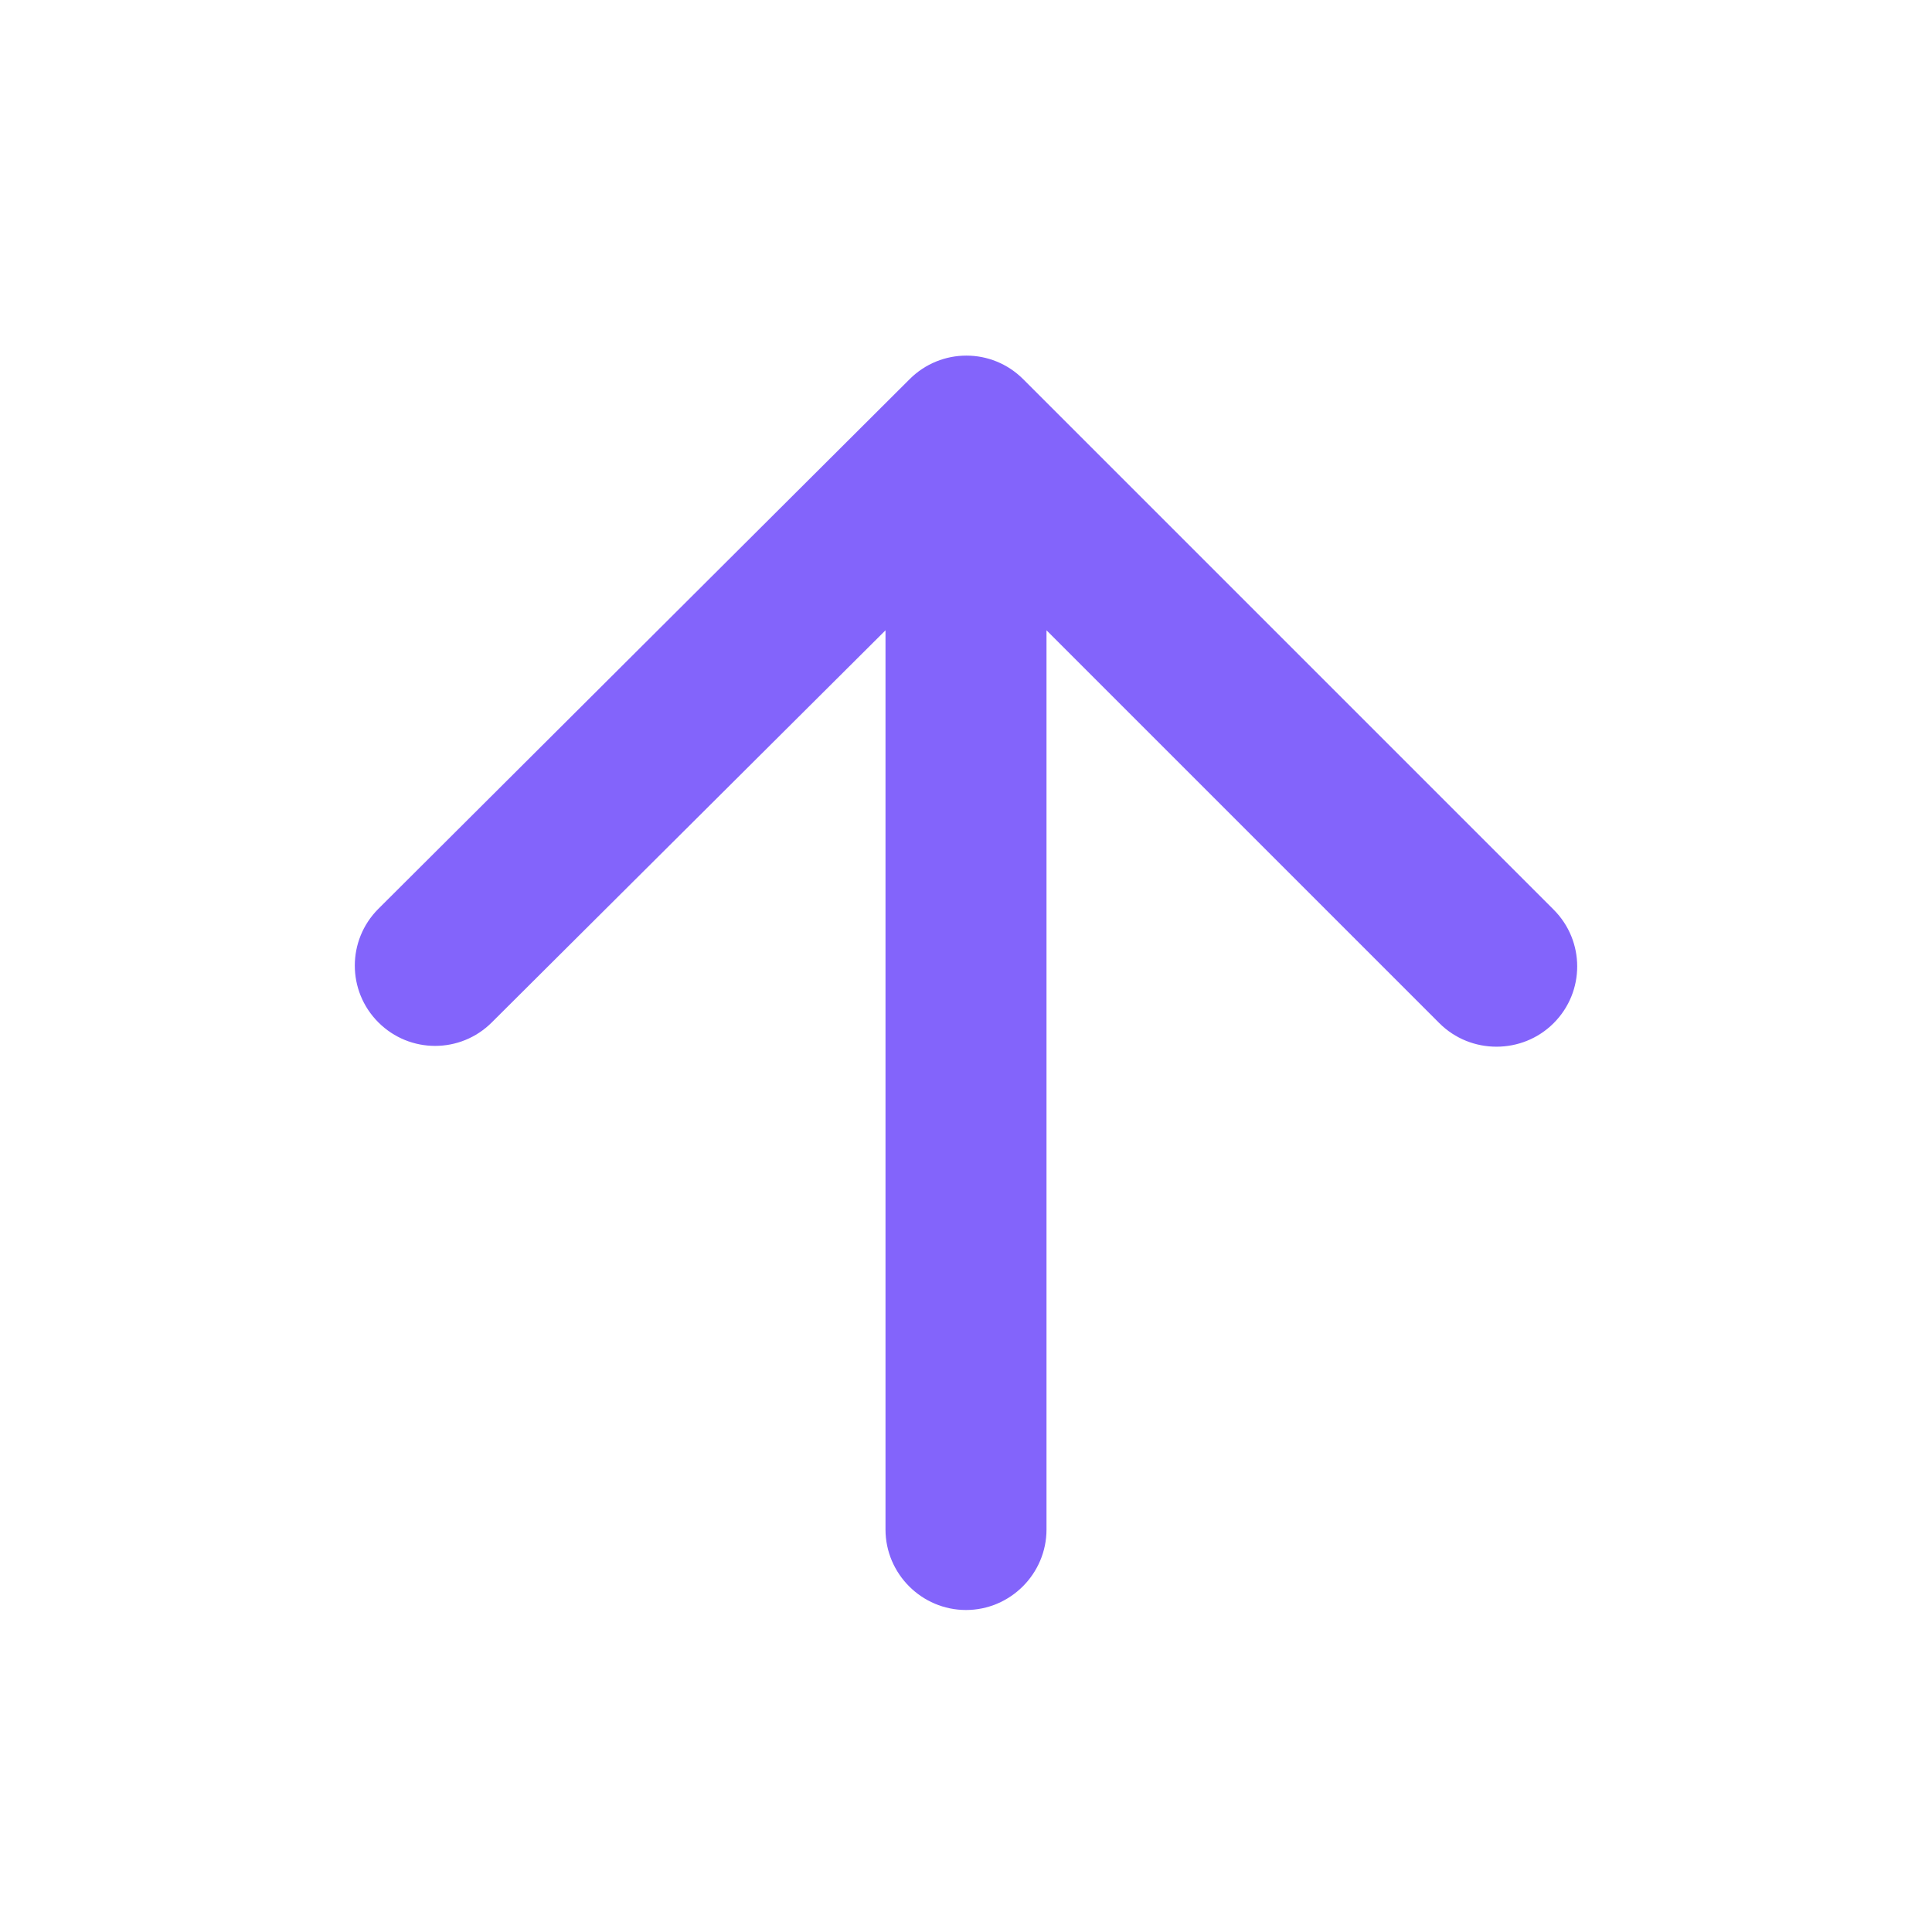
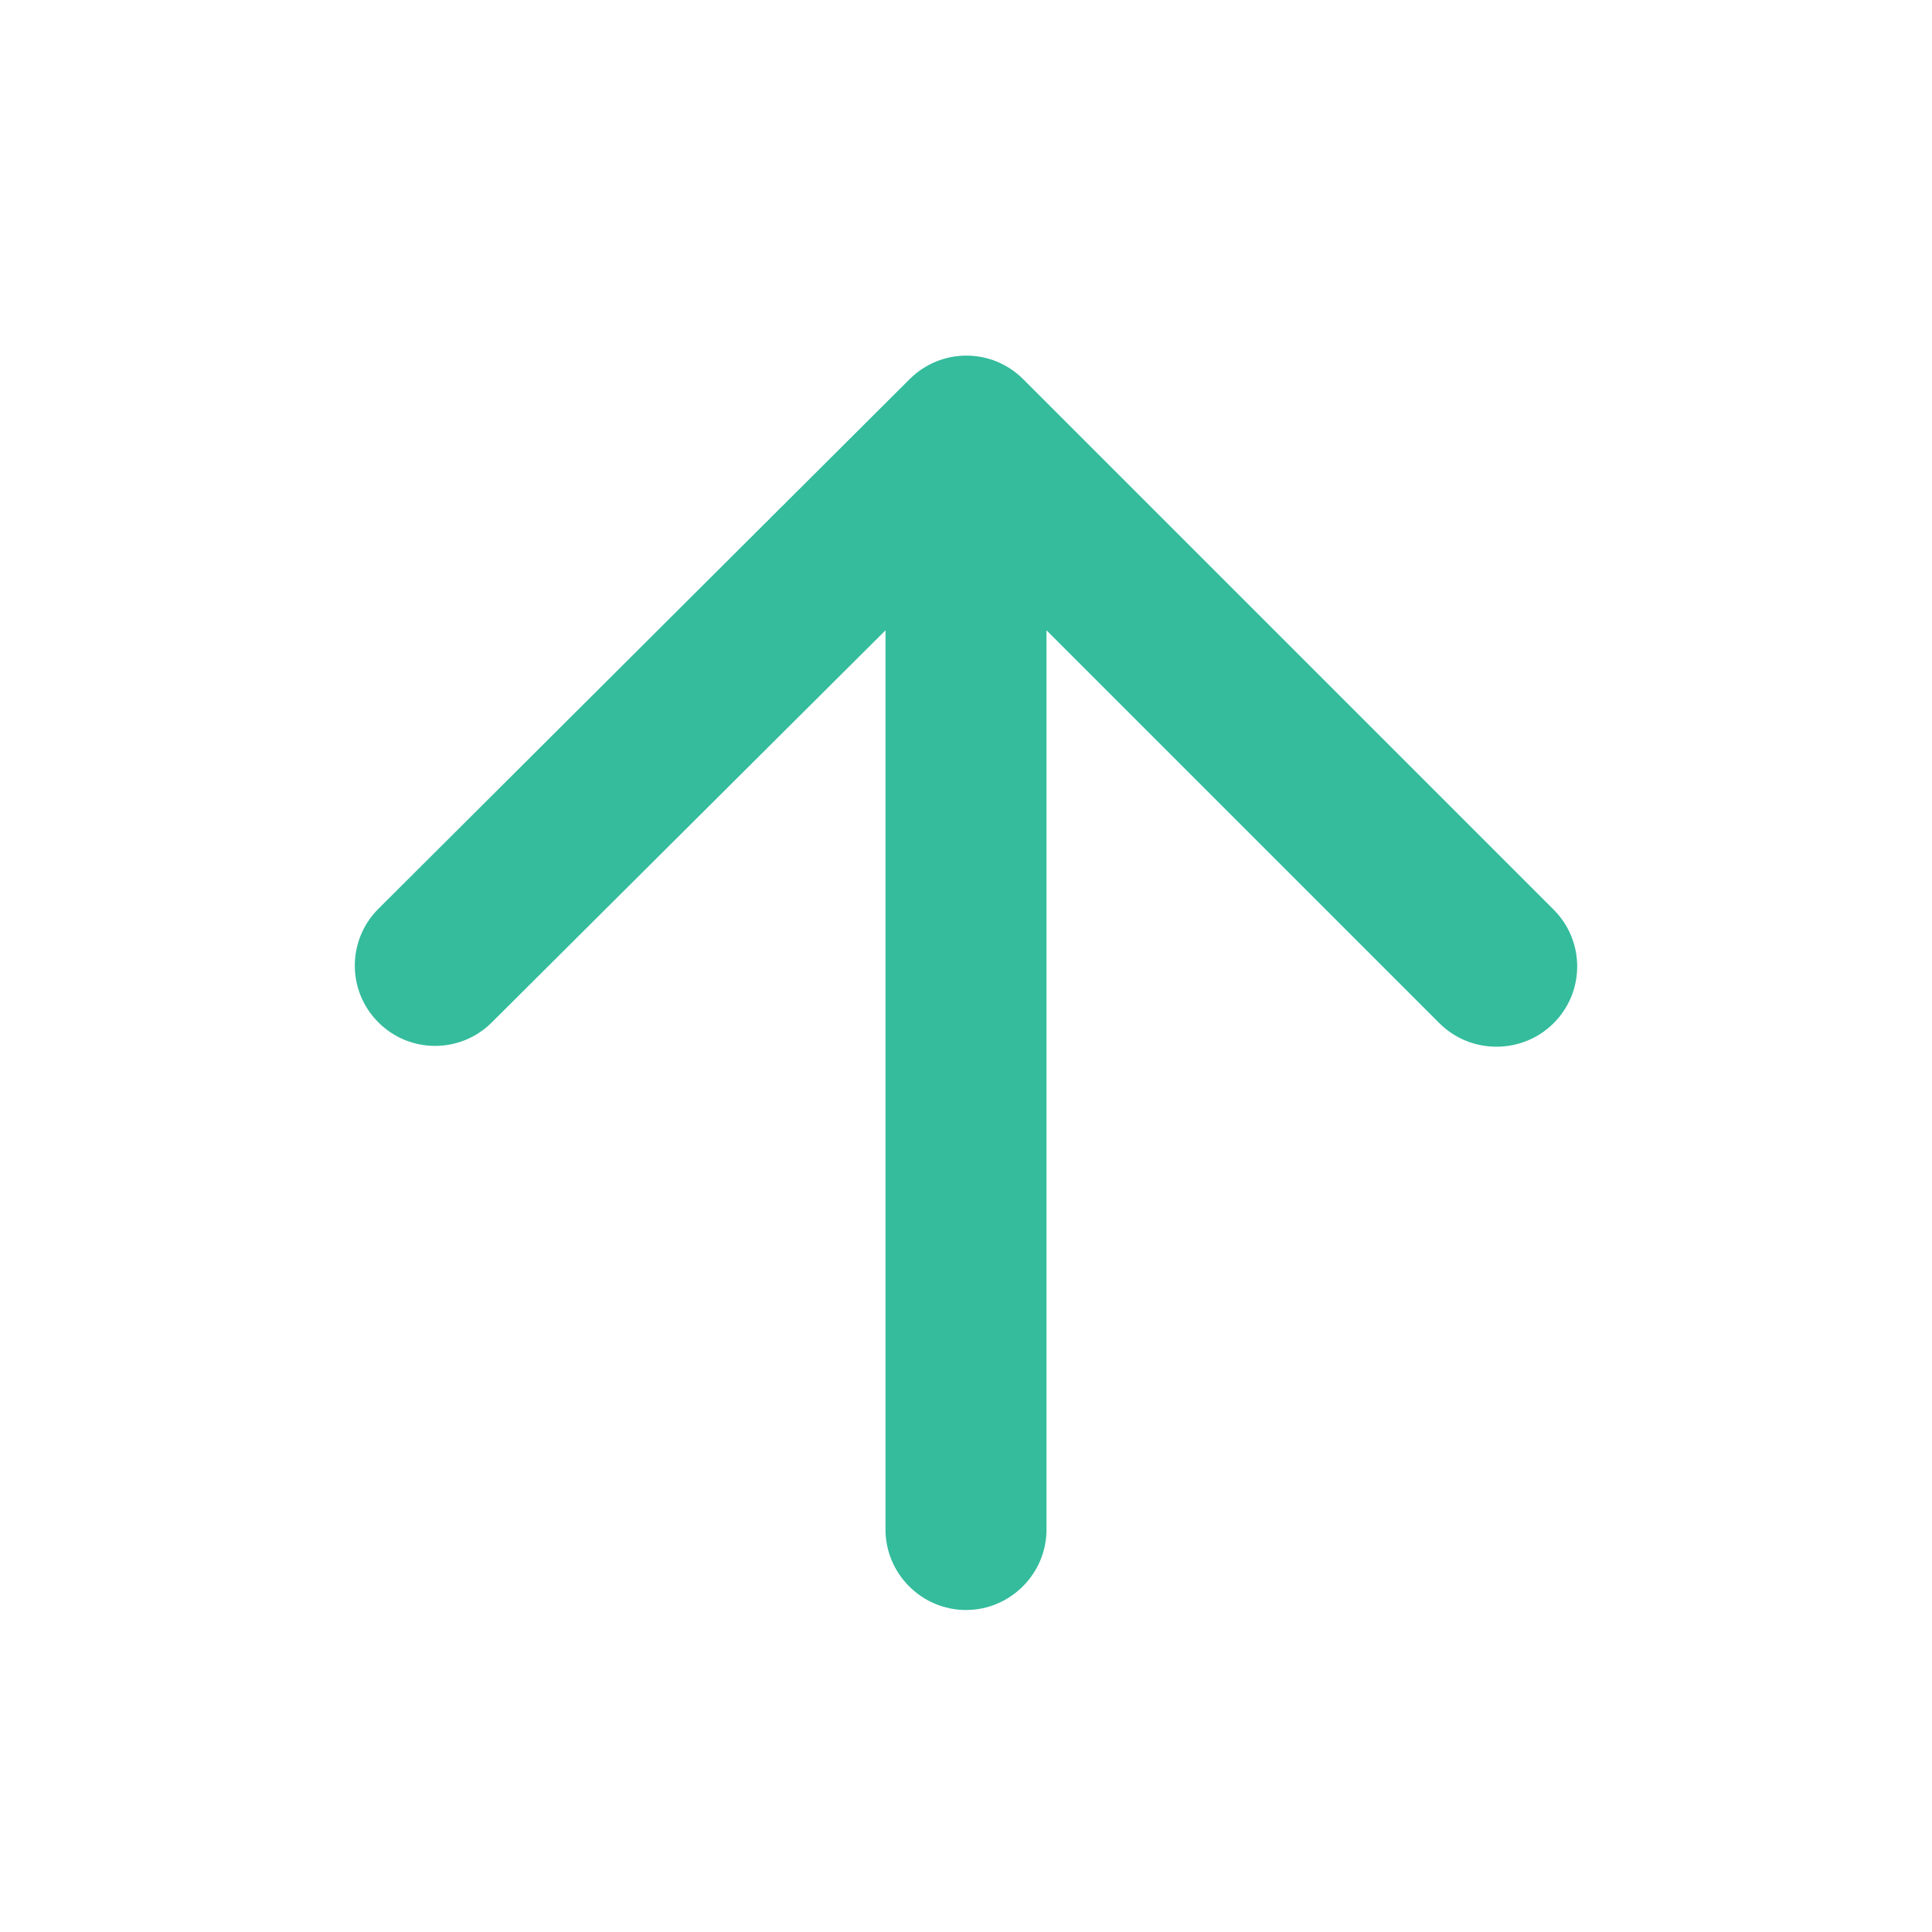
- <svg xmlns="http://www.w3.org/2000/svg" viewBox="0 0 24 24" fill="hsl(252.52deg 94.65% 68.7%)" width="18px" height="18px">
+ <svg xmlns="http://www.w3.org/2000/svg" viewBox="0 0 24 24" fill="hsl(166.15deg 57% 47%)" width="18px" height="18px">
  <path d="M0 0h24v24H0V0z" fill="none" />
  <path d="M13 19V7.83l4.88 4.88c.39.39 1.03.39 1.42 0 .39-.39.39-1.02 0-1.41l-6.59-6.59c-.39-.39-1.02-.39-1.41 0l-6.6 6.58c-.39.39-.39 1.02 0 1.41.39.39 1.02.39 1.41 0L11 7.83V19c0 .55.45 1 1 1s1-.45 1-1z" />
</svg>
